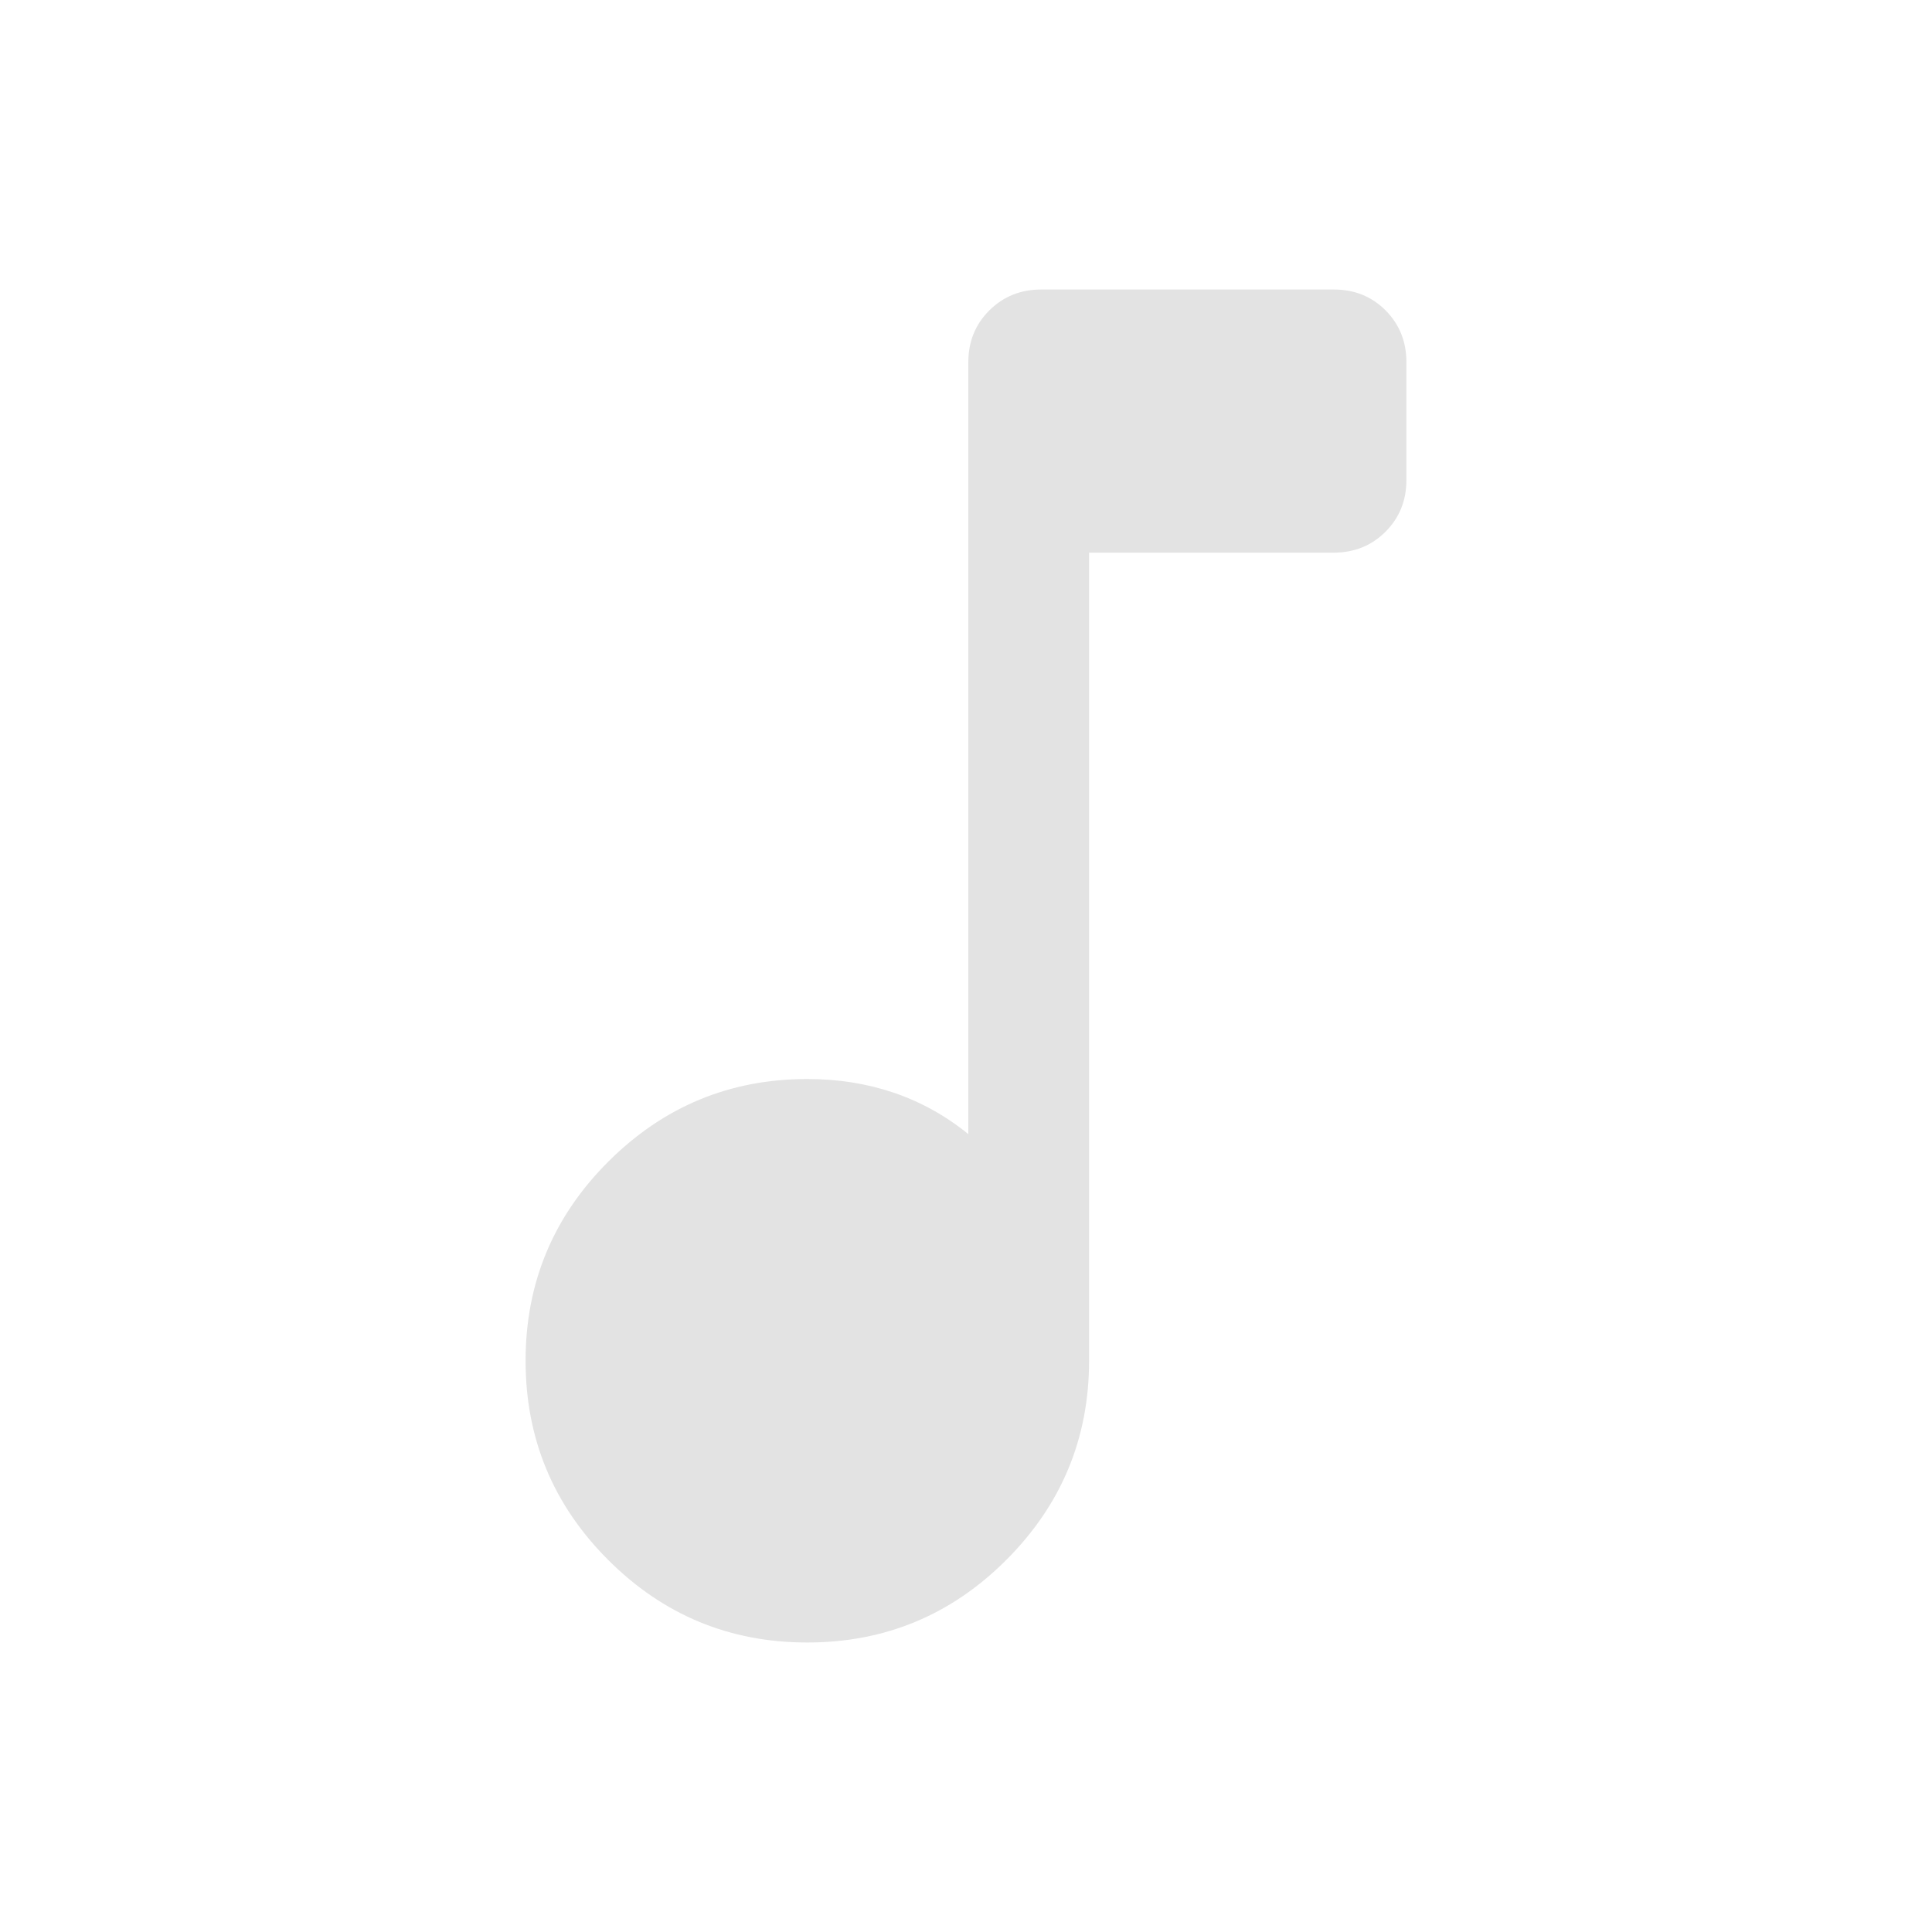
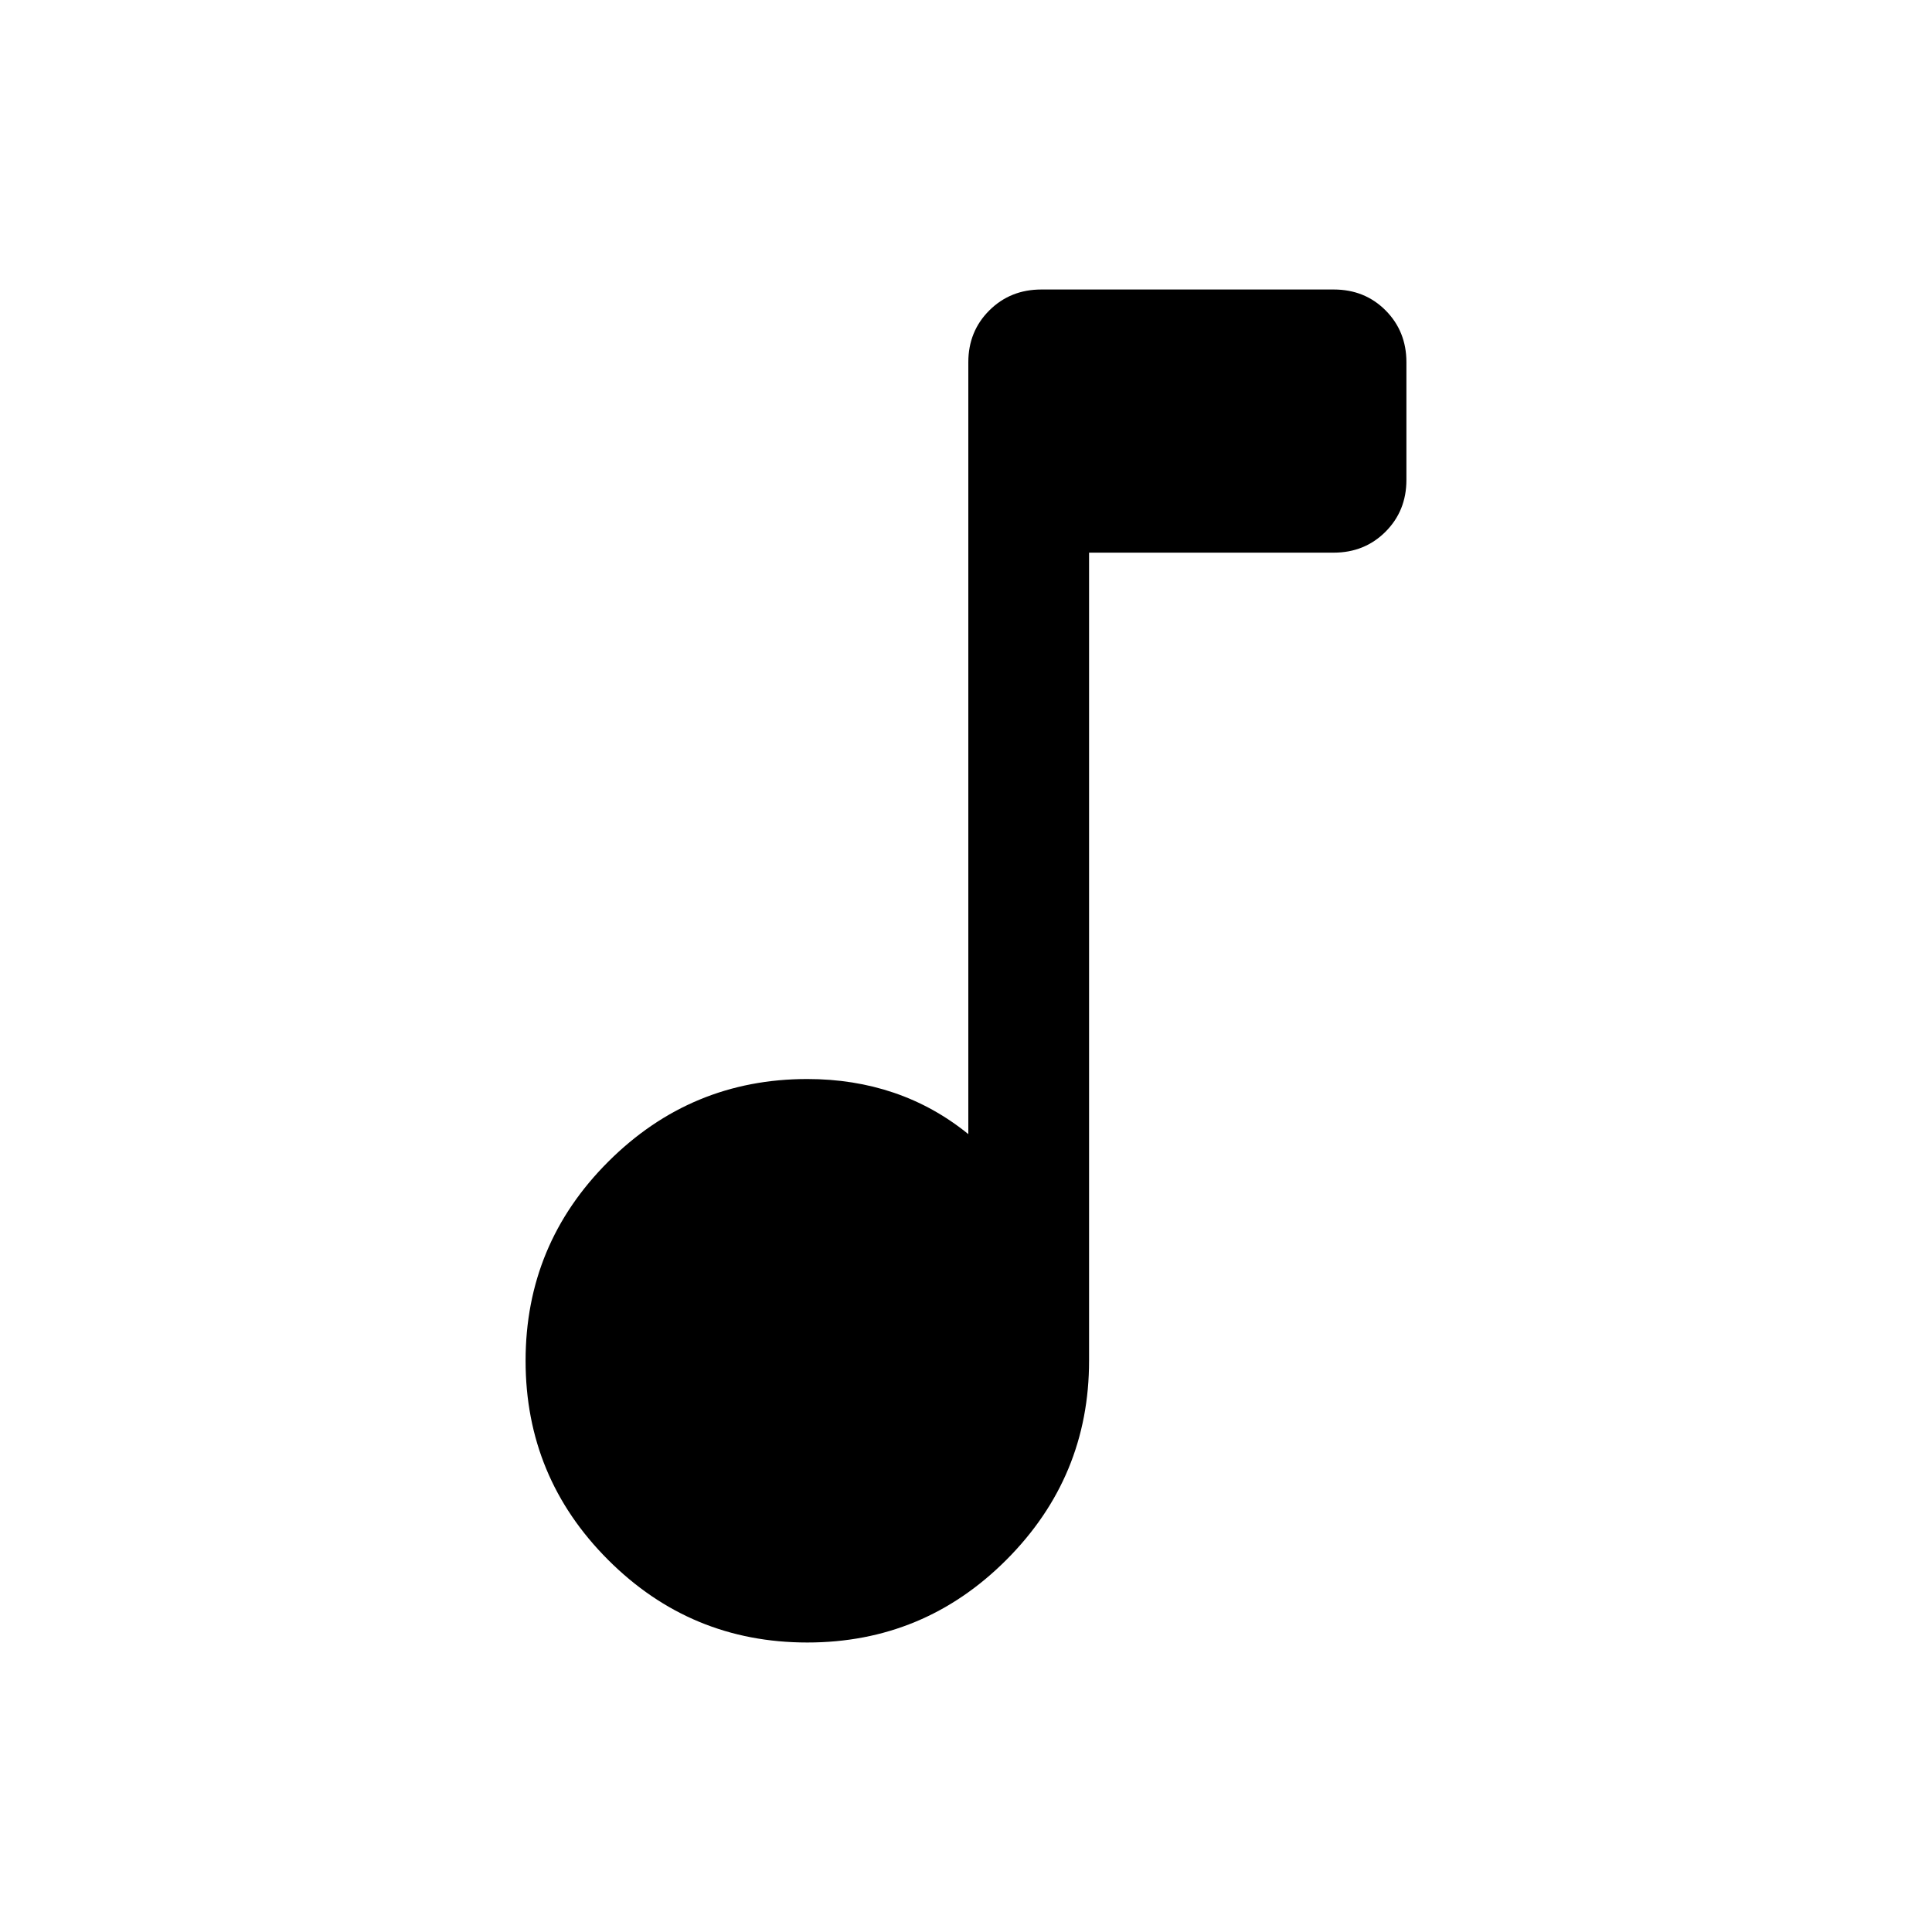
- <svg xmlns="http://www.w3.org/2000/svg" height="24px" viewBox="0 -960 960 960" width="24px" fill="#e3e3e3">
+ <svg xmlns="http://www.w3.org/2000/svg" height="24px" viewBox="0 -960 960 960" width="24px" fill="currentColor">
  <path d="M302.19-184.89q-41.03-41.03-41.03-98.96 0-57.92 41.12-98.96 41.12-41.03 98.87-41.03 23 0 43.08 6.84 20.08 6.85 36.92 20.54V-780q0-15.36 10.44-25.76 10.44-10.39 25.88-10.39h145.25q15.43 0 25.78 10.39 10.34 10.4 10.34 25.76v58.46q0 15.37-10.39 25.76-10.39 10.39-25.76 10.39H541.15v401.54q0 57.75-41.04 98.88-41.03 41.12-98.96 41.12-57.92 0-98.96-41.04Z" />
</svg>
